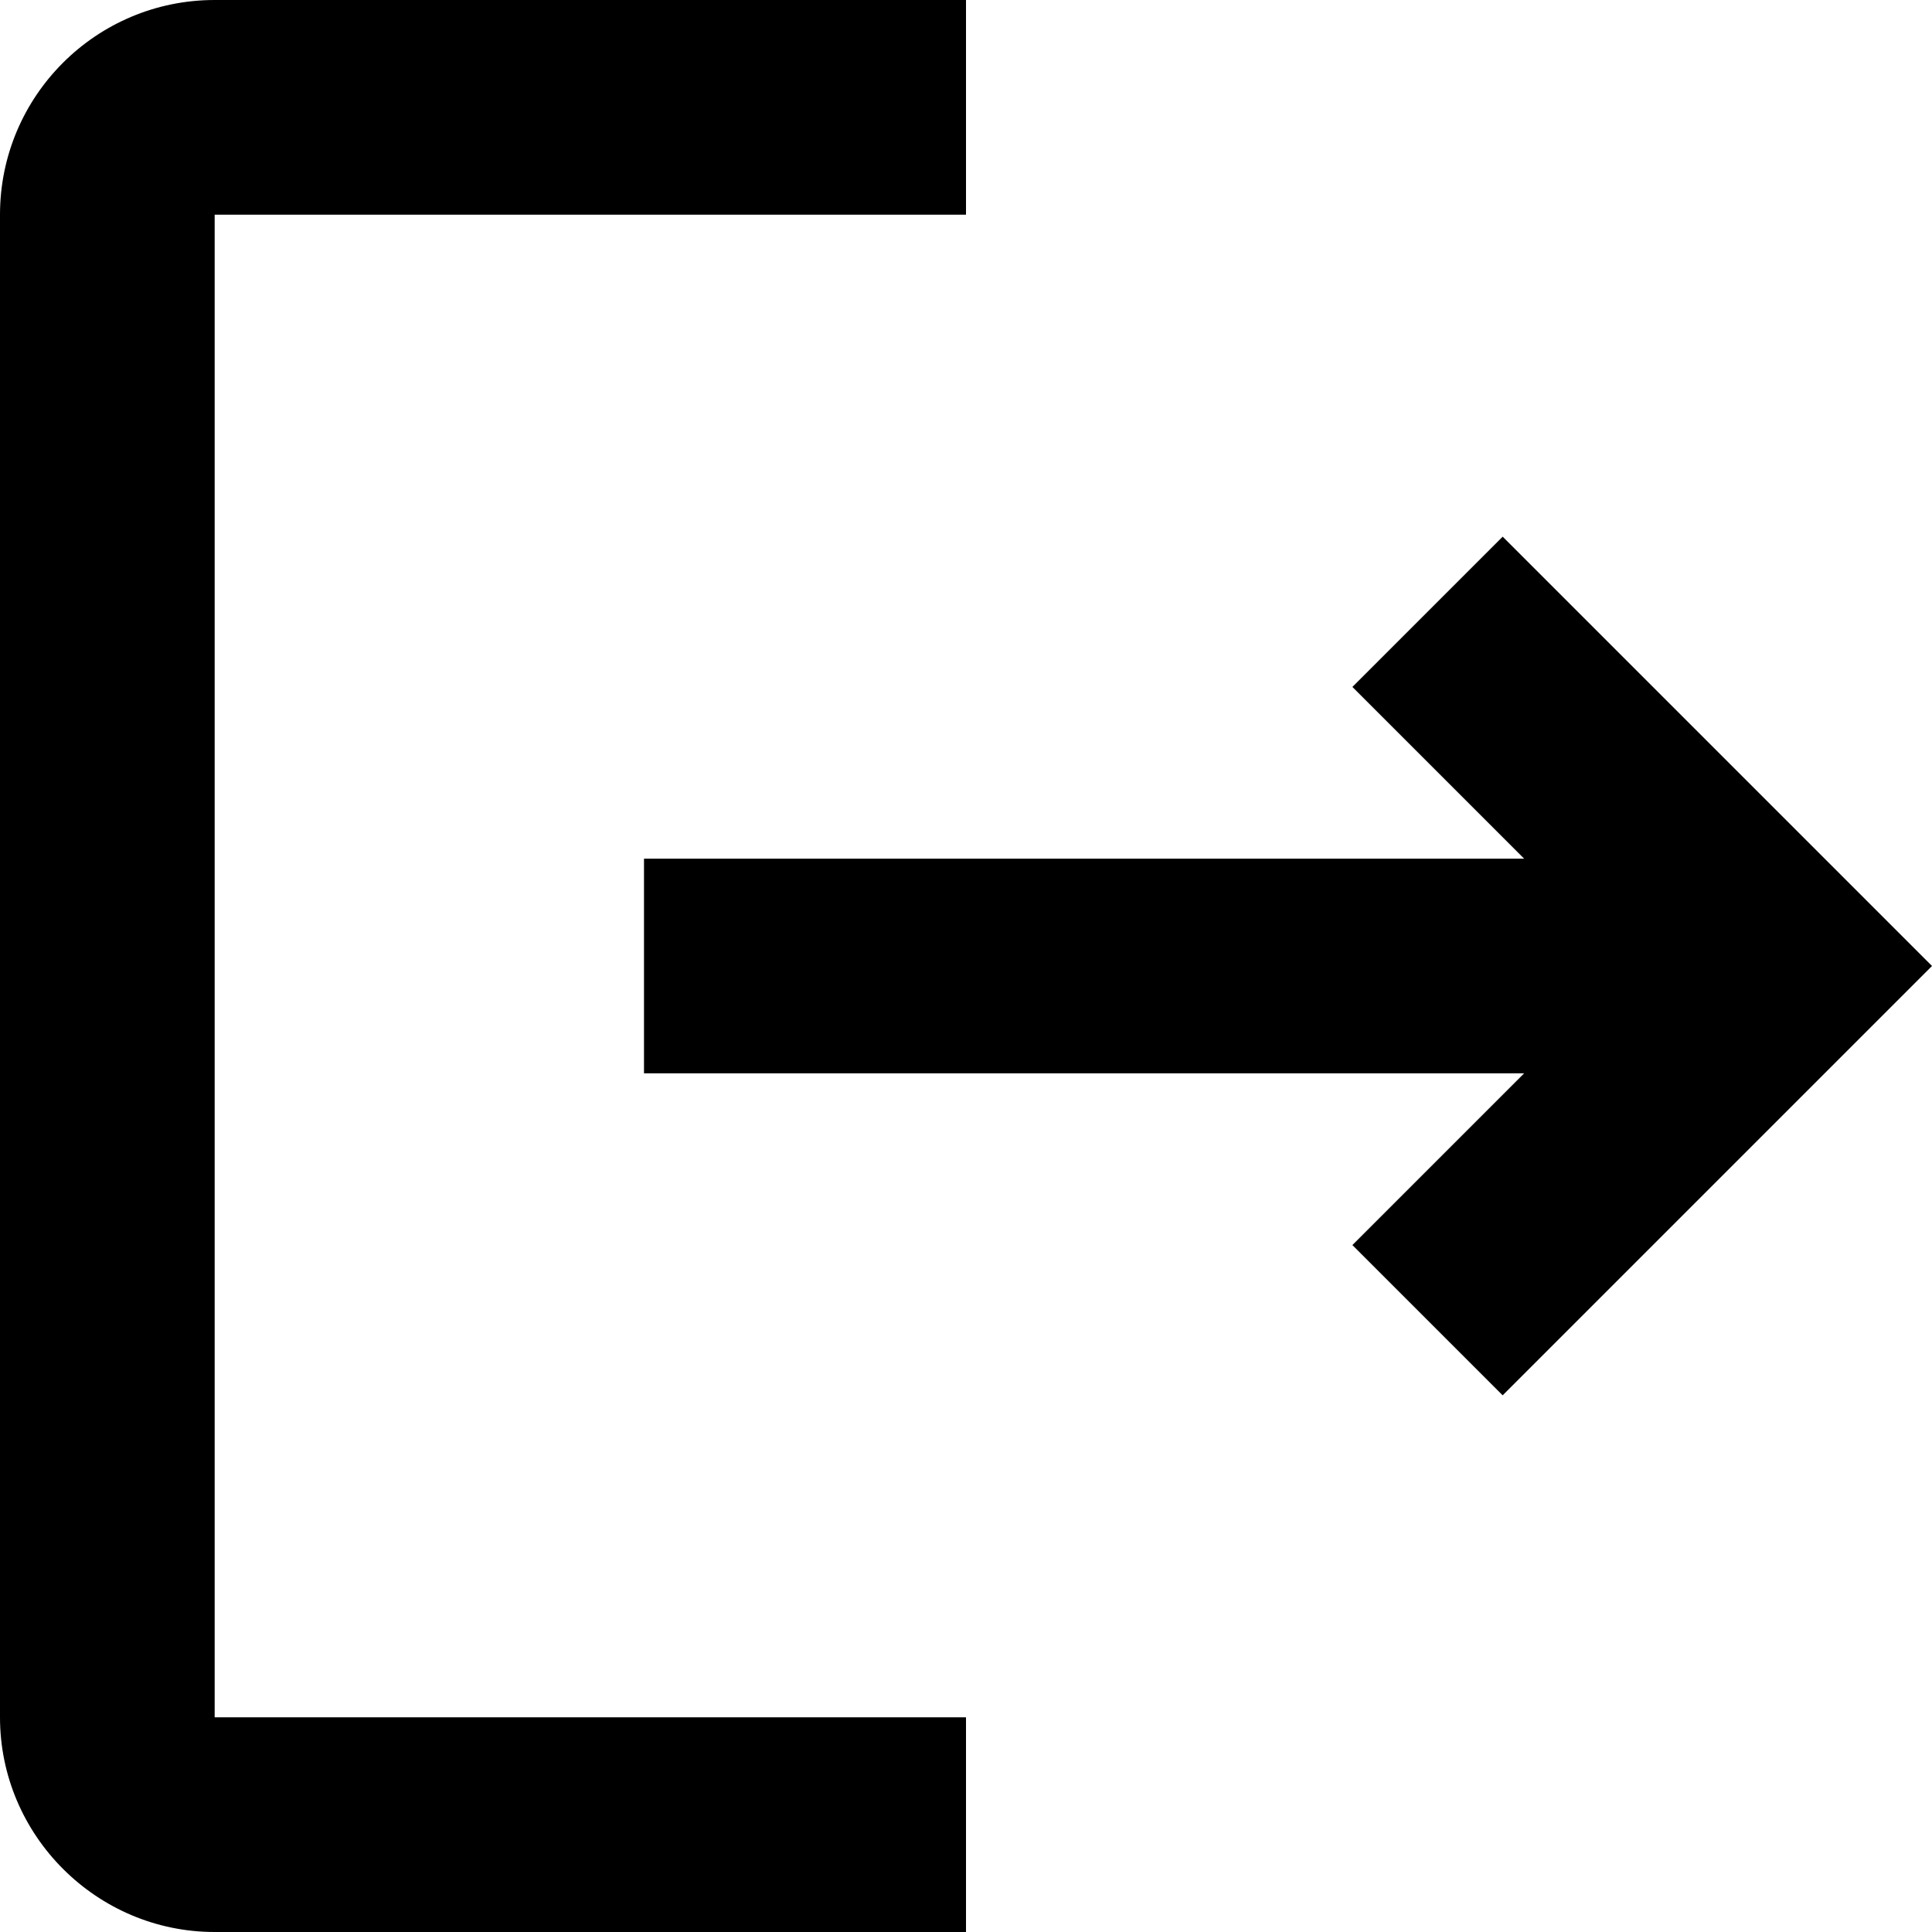
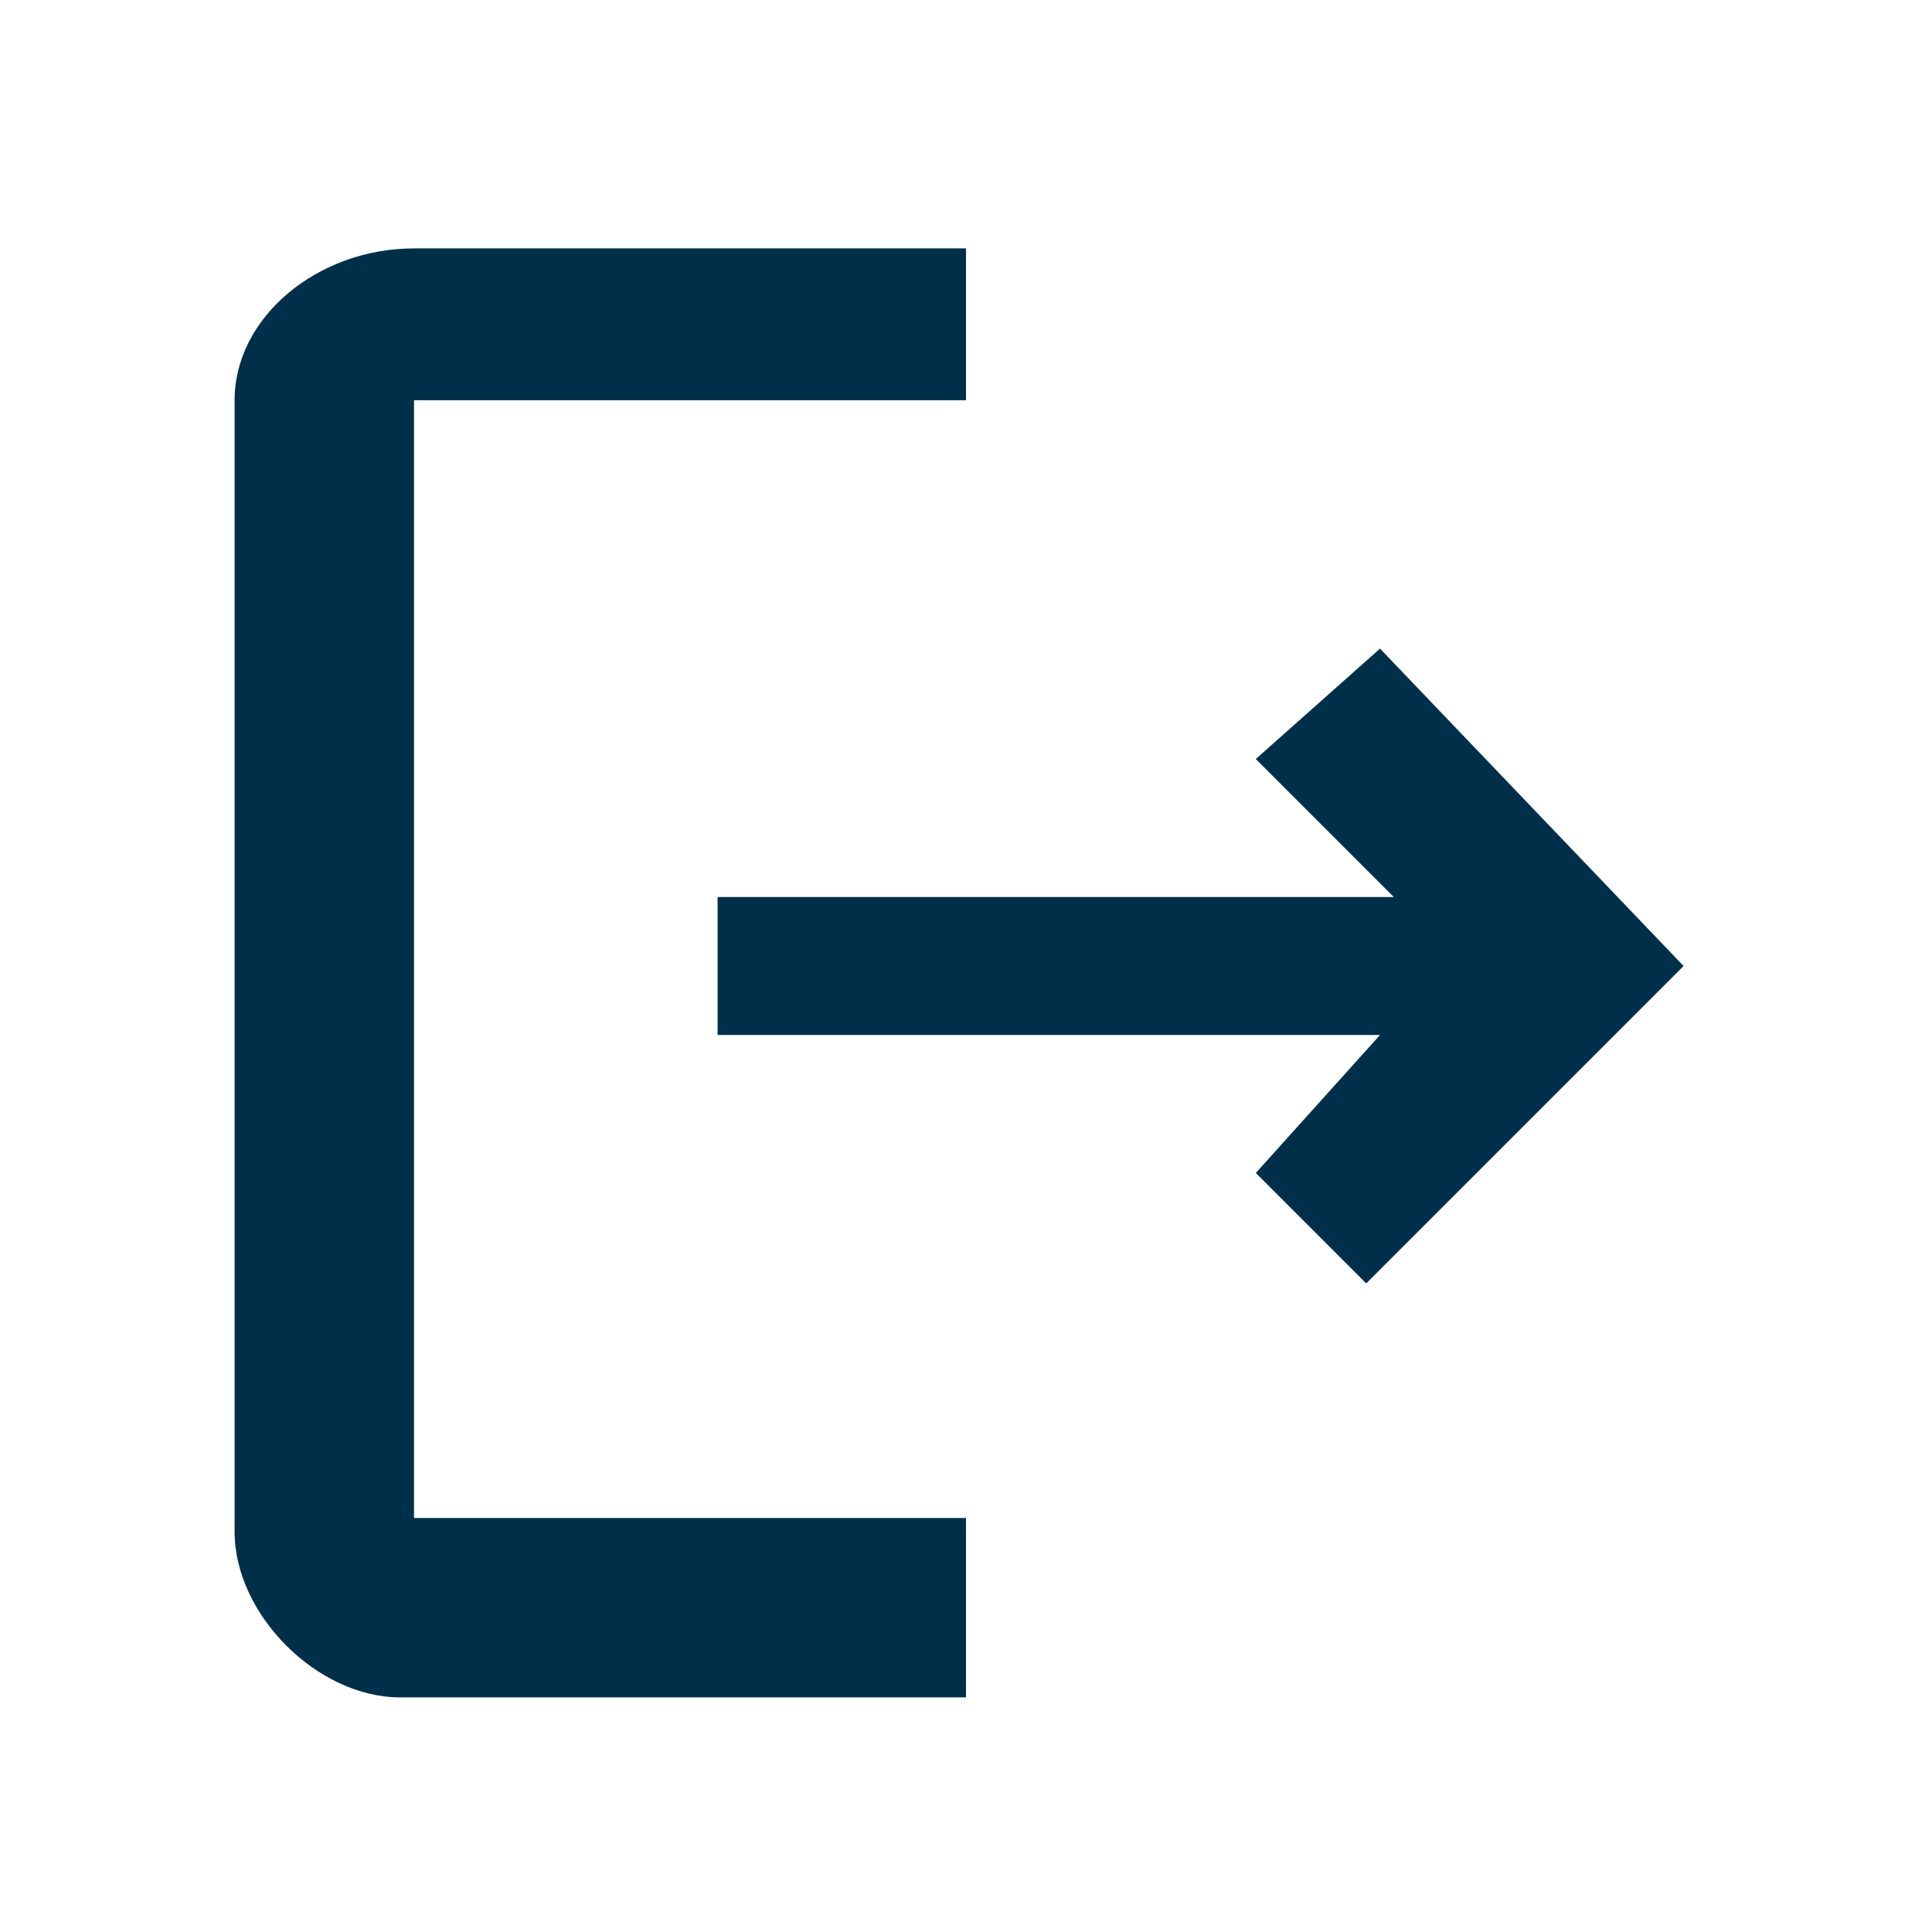
- <svg xmlns="http://www.w3.org/2000/svg" width="18" height="18" fill="none">
-   <path fill="#000" d="m14 5-1.4 1.4L14.2 8H6v2h8.2l-1.6 1.6L14 13l4-4-4-4ZM2 2h7V0H2a2 2 0 0 0-2 2v14c0 1.1.9 2 2 2h7v-2H2V2Z" />
+ <svg xmlns="http://www.w3.org/2000/svg" width="14" height="14" fill="none">
+   <path fill="#003049" d="m10 4.7-.9.8 1 1H5.2v1H10l-.9 1 .8.8L12.2 7 10 4.7ZM3 2.9h4V1.8H3c-.7 0-1.3.5-1.3 1.1v8.2c0 .6.6 1.2 1.2 1.2H7V11H3V2.9Z" />
</svg>
